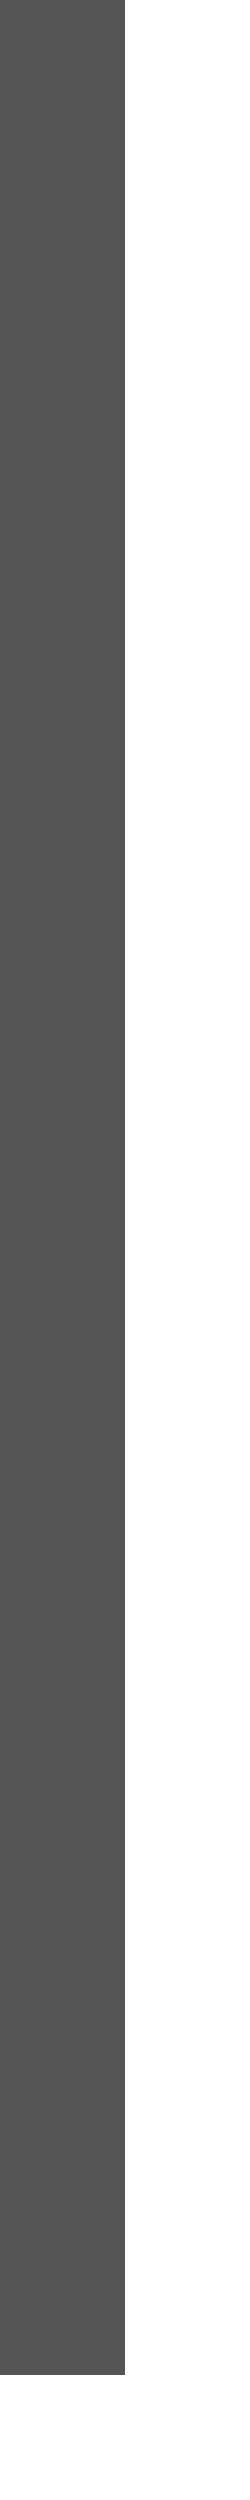
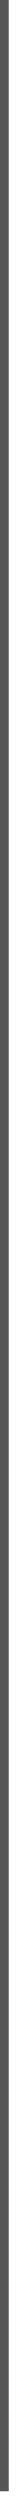
- <svg xmlns="http://www.w3.org/2000/svg" version="1.1" width="2px" height="20px">
-   <g transform="matrix(1 0 0 1 -84 -150 )">
-     <path d="M 84.5 150  L 84.5 169  " stroke-width="1" stroke="#555555" fill="none" />
+ <svg xmlns="http://www.w3.org/2000/svg" version="1.1" width="2px" height="286px">
+   <g transform="matrix(1 0 0 1 -81 -160 )">
+     <path d="M 81.5 160  L 81.5 445  " stroke-width="1" stroke="#555555" fill="none" />
  </g>
</svg>
